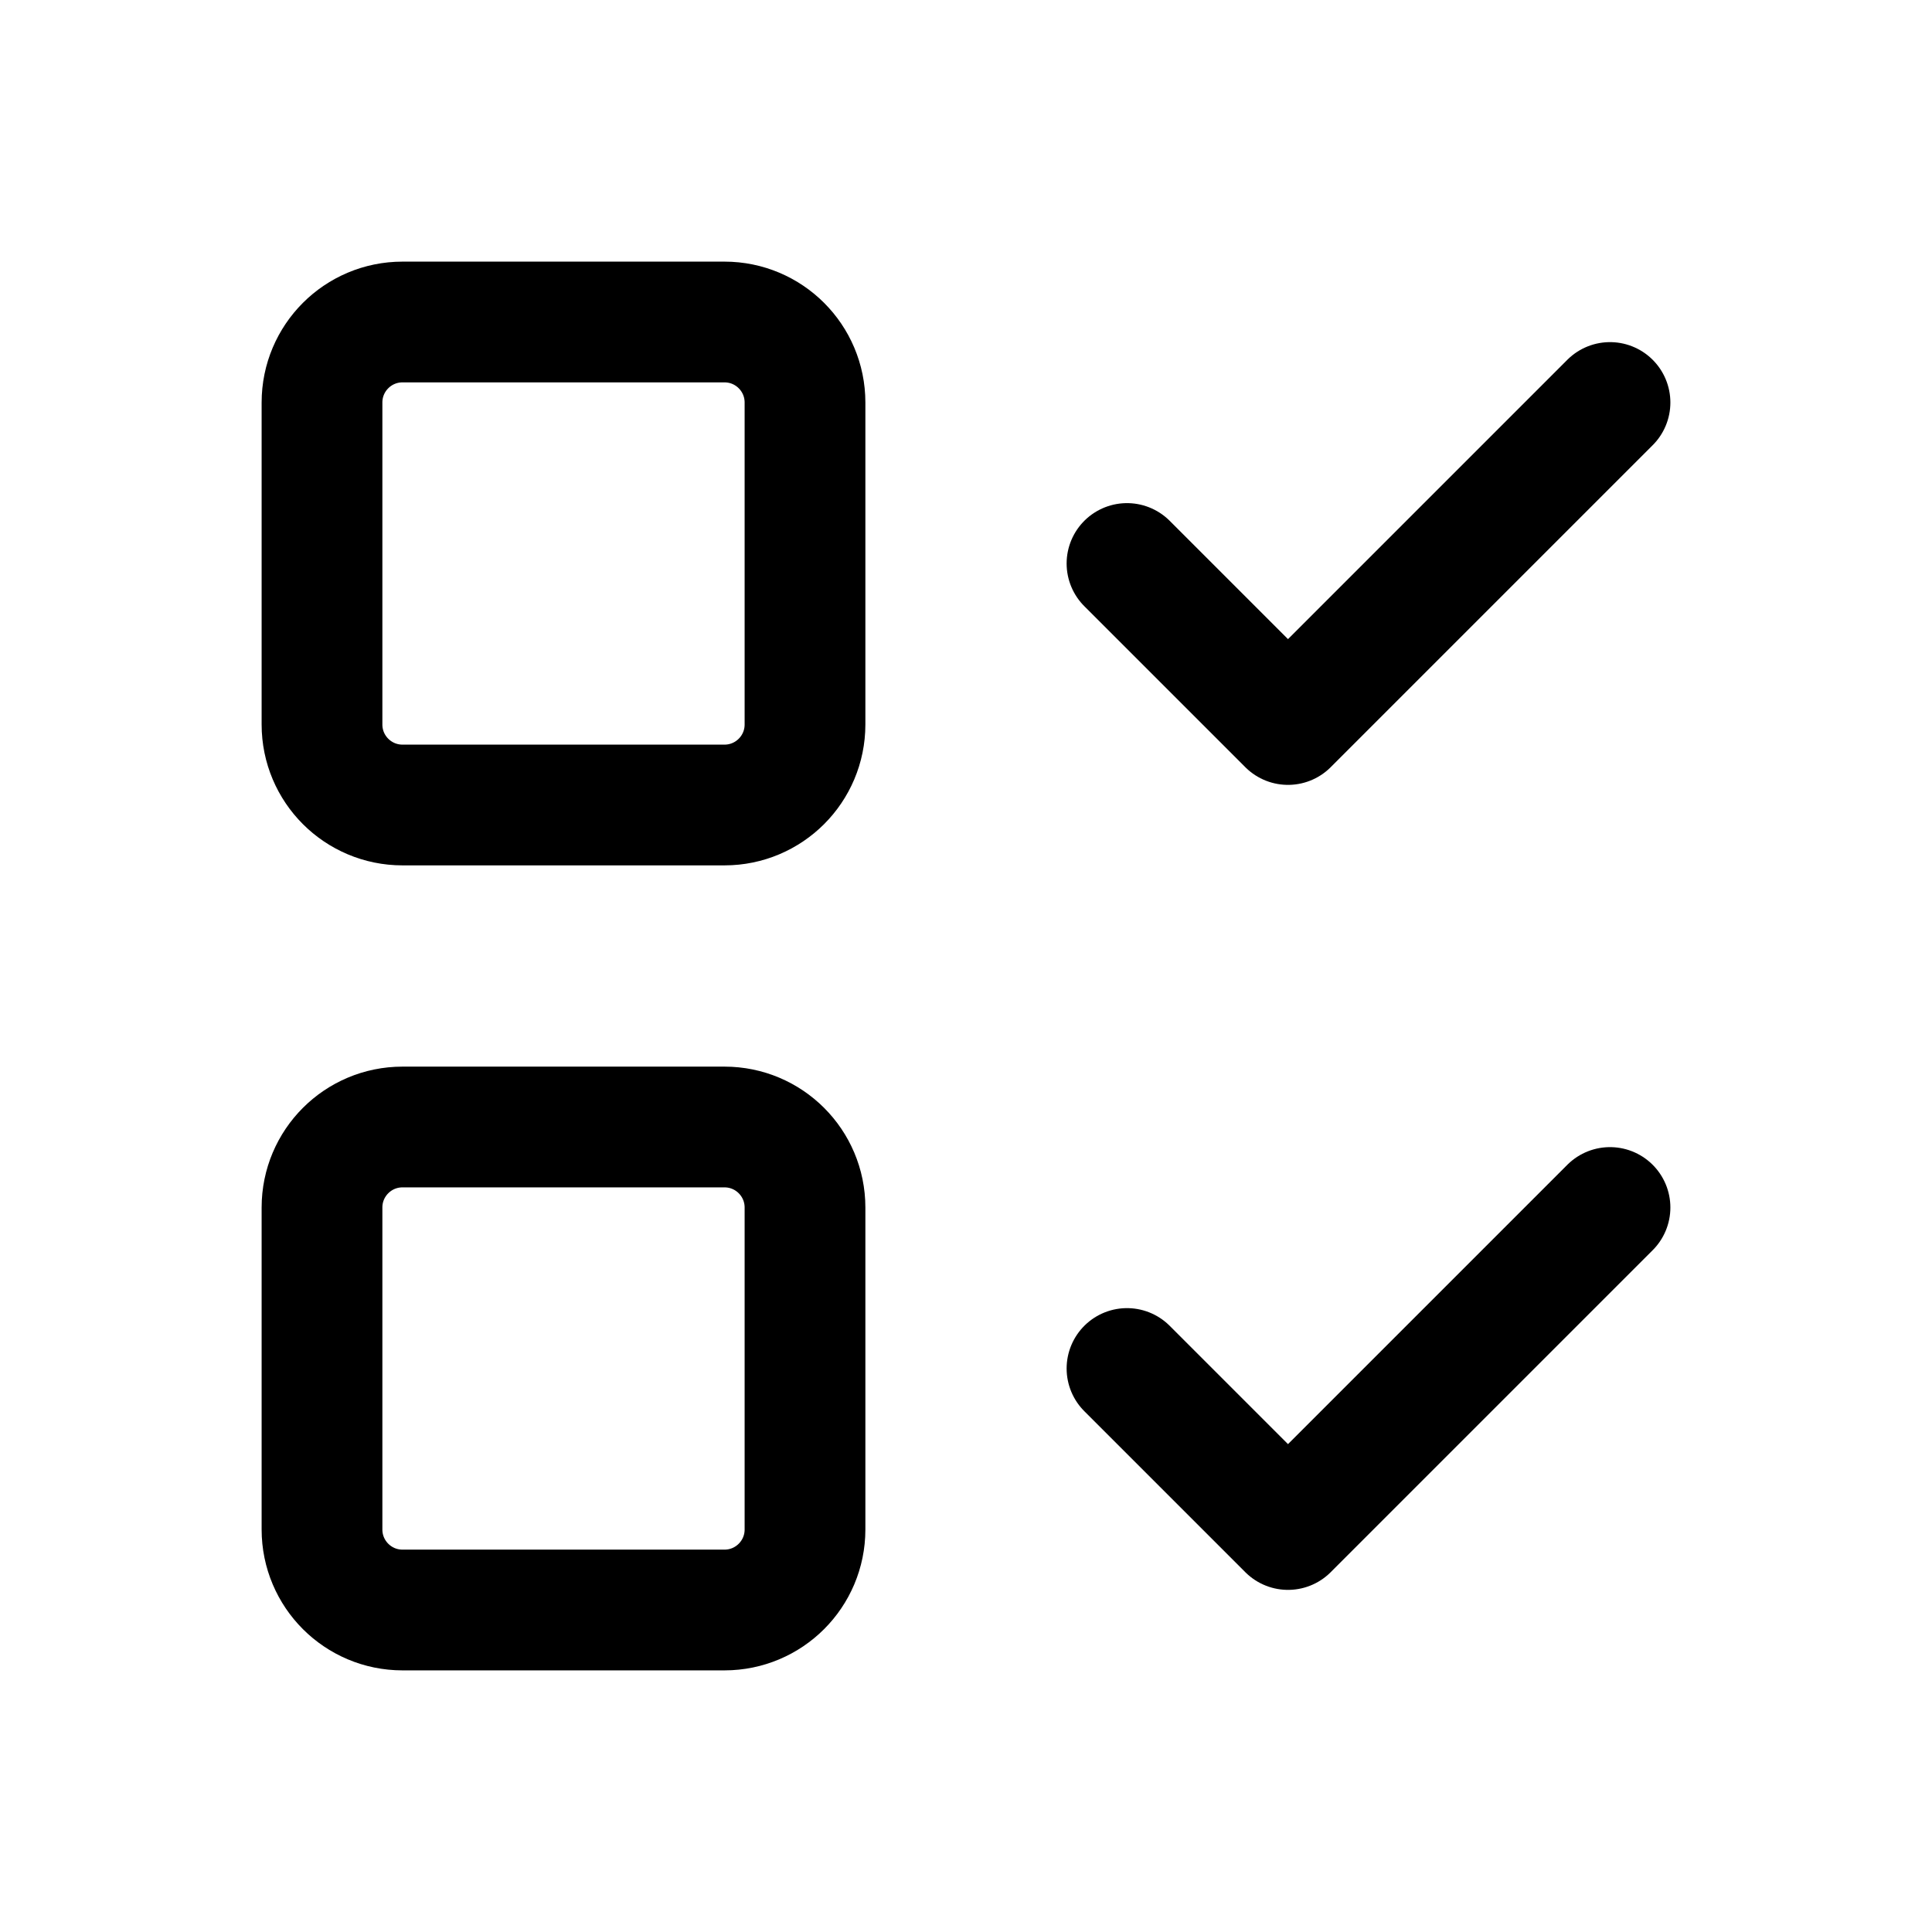
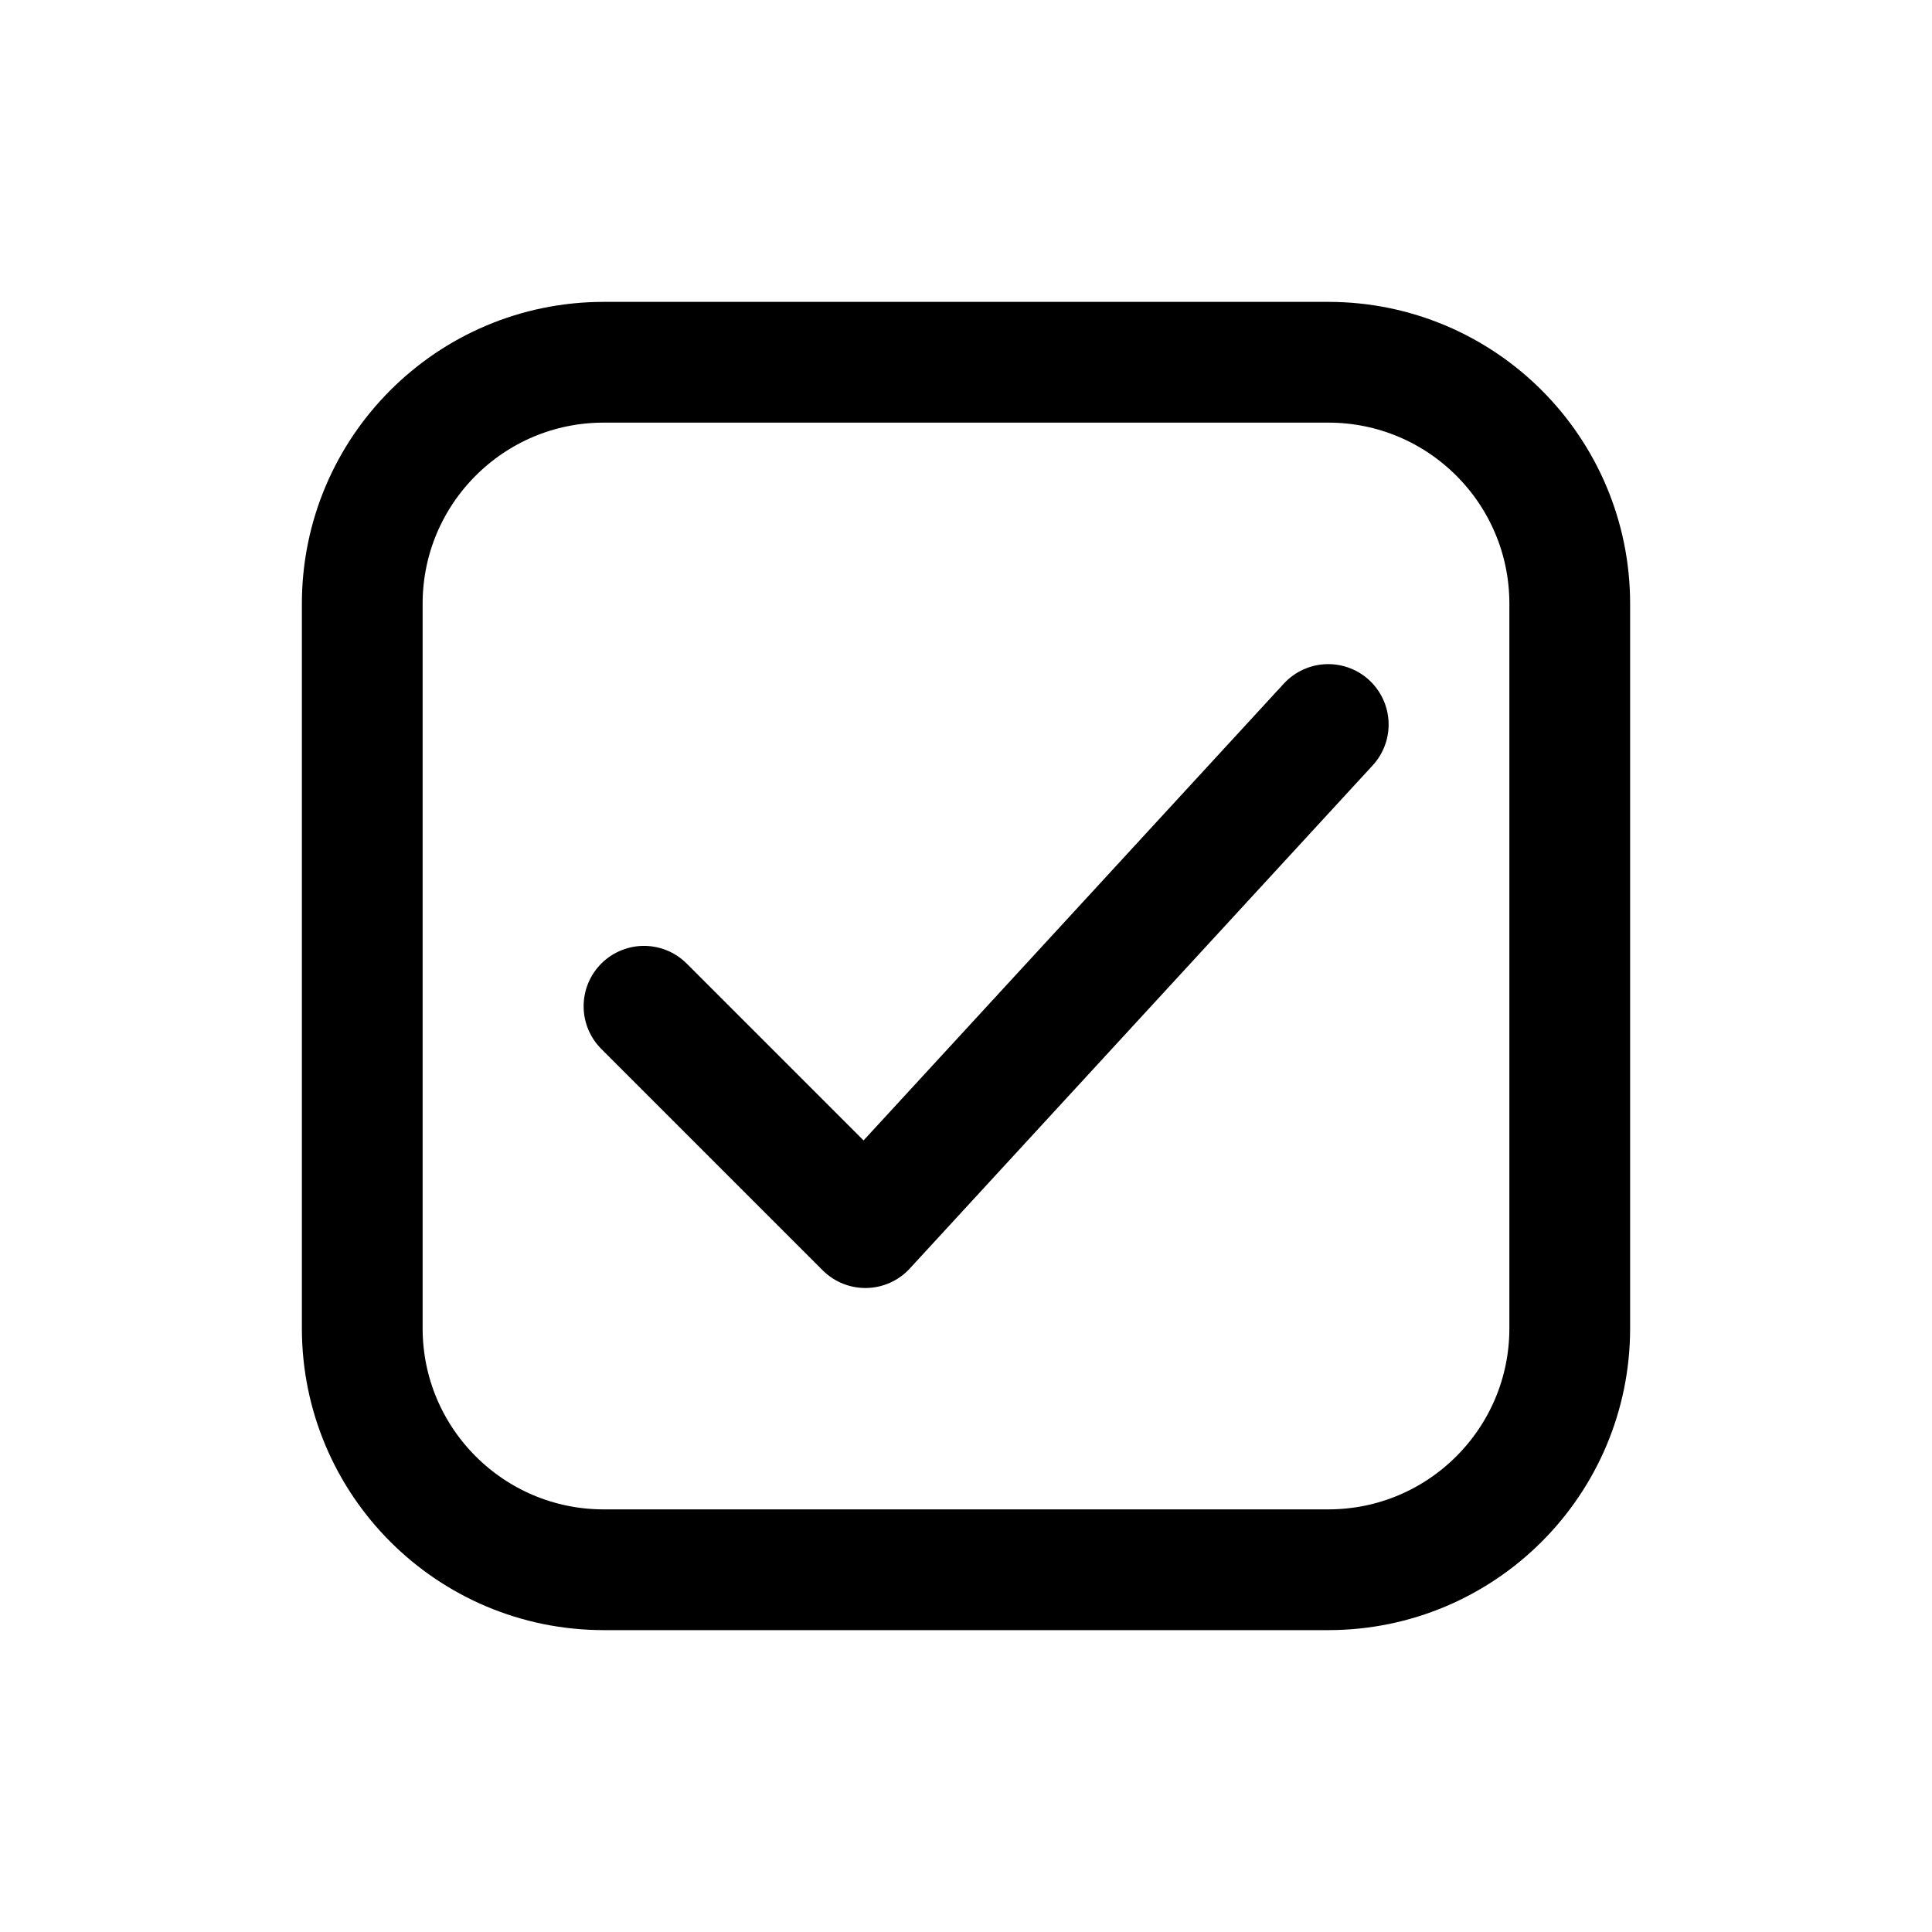
- <svg xmlns="http://www.w3.org/2000/svg" viewBox="0 0 24 24" fill="none" stroke="currentColor" stroke-width="1.5" stroke-linecap="round" stroke-linejoin="round">
-   <rect x="4" y="4" width="6" height="6" rx="1" />
-   <path d="M14 7l2 2l4 -4" />
-   <rect x="4" y="14" width="6" height="6" rx="1" />
-   <path d="M14 17l2 2l4 -4" />
+ <svg xmlns="http://www.w3.org/2000/svg" fill="none" viewBox="0 0 24 24" stroke-width="1.5" stroke="currentColor">
+   <rect x="4.5" y="4.5" width="15" height="15" rx="3" />
+   <path stroke-linecap="round" stroke-linejoin="round" d="M8 12.5l2.75 2.75L16.5 9" />
</svg>
